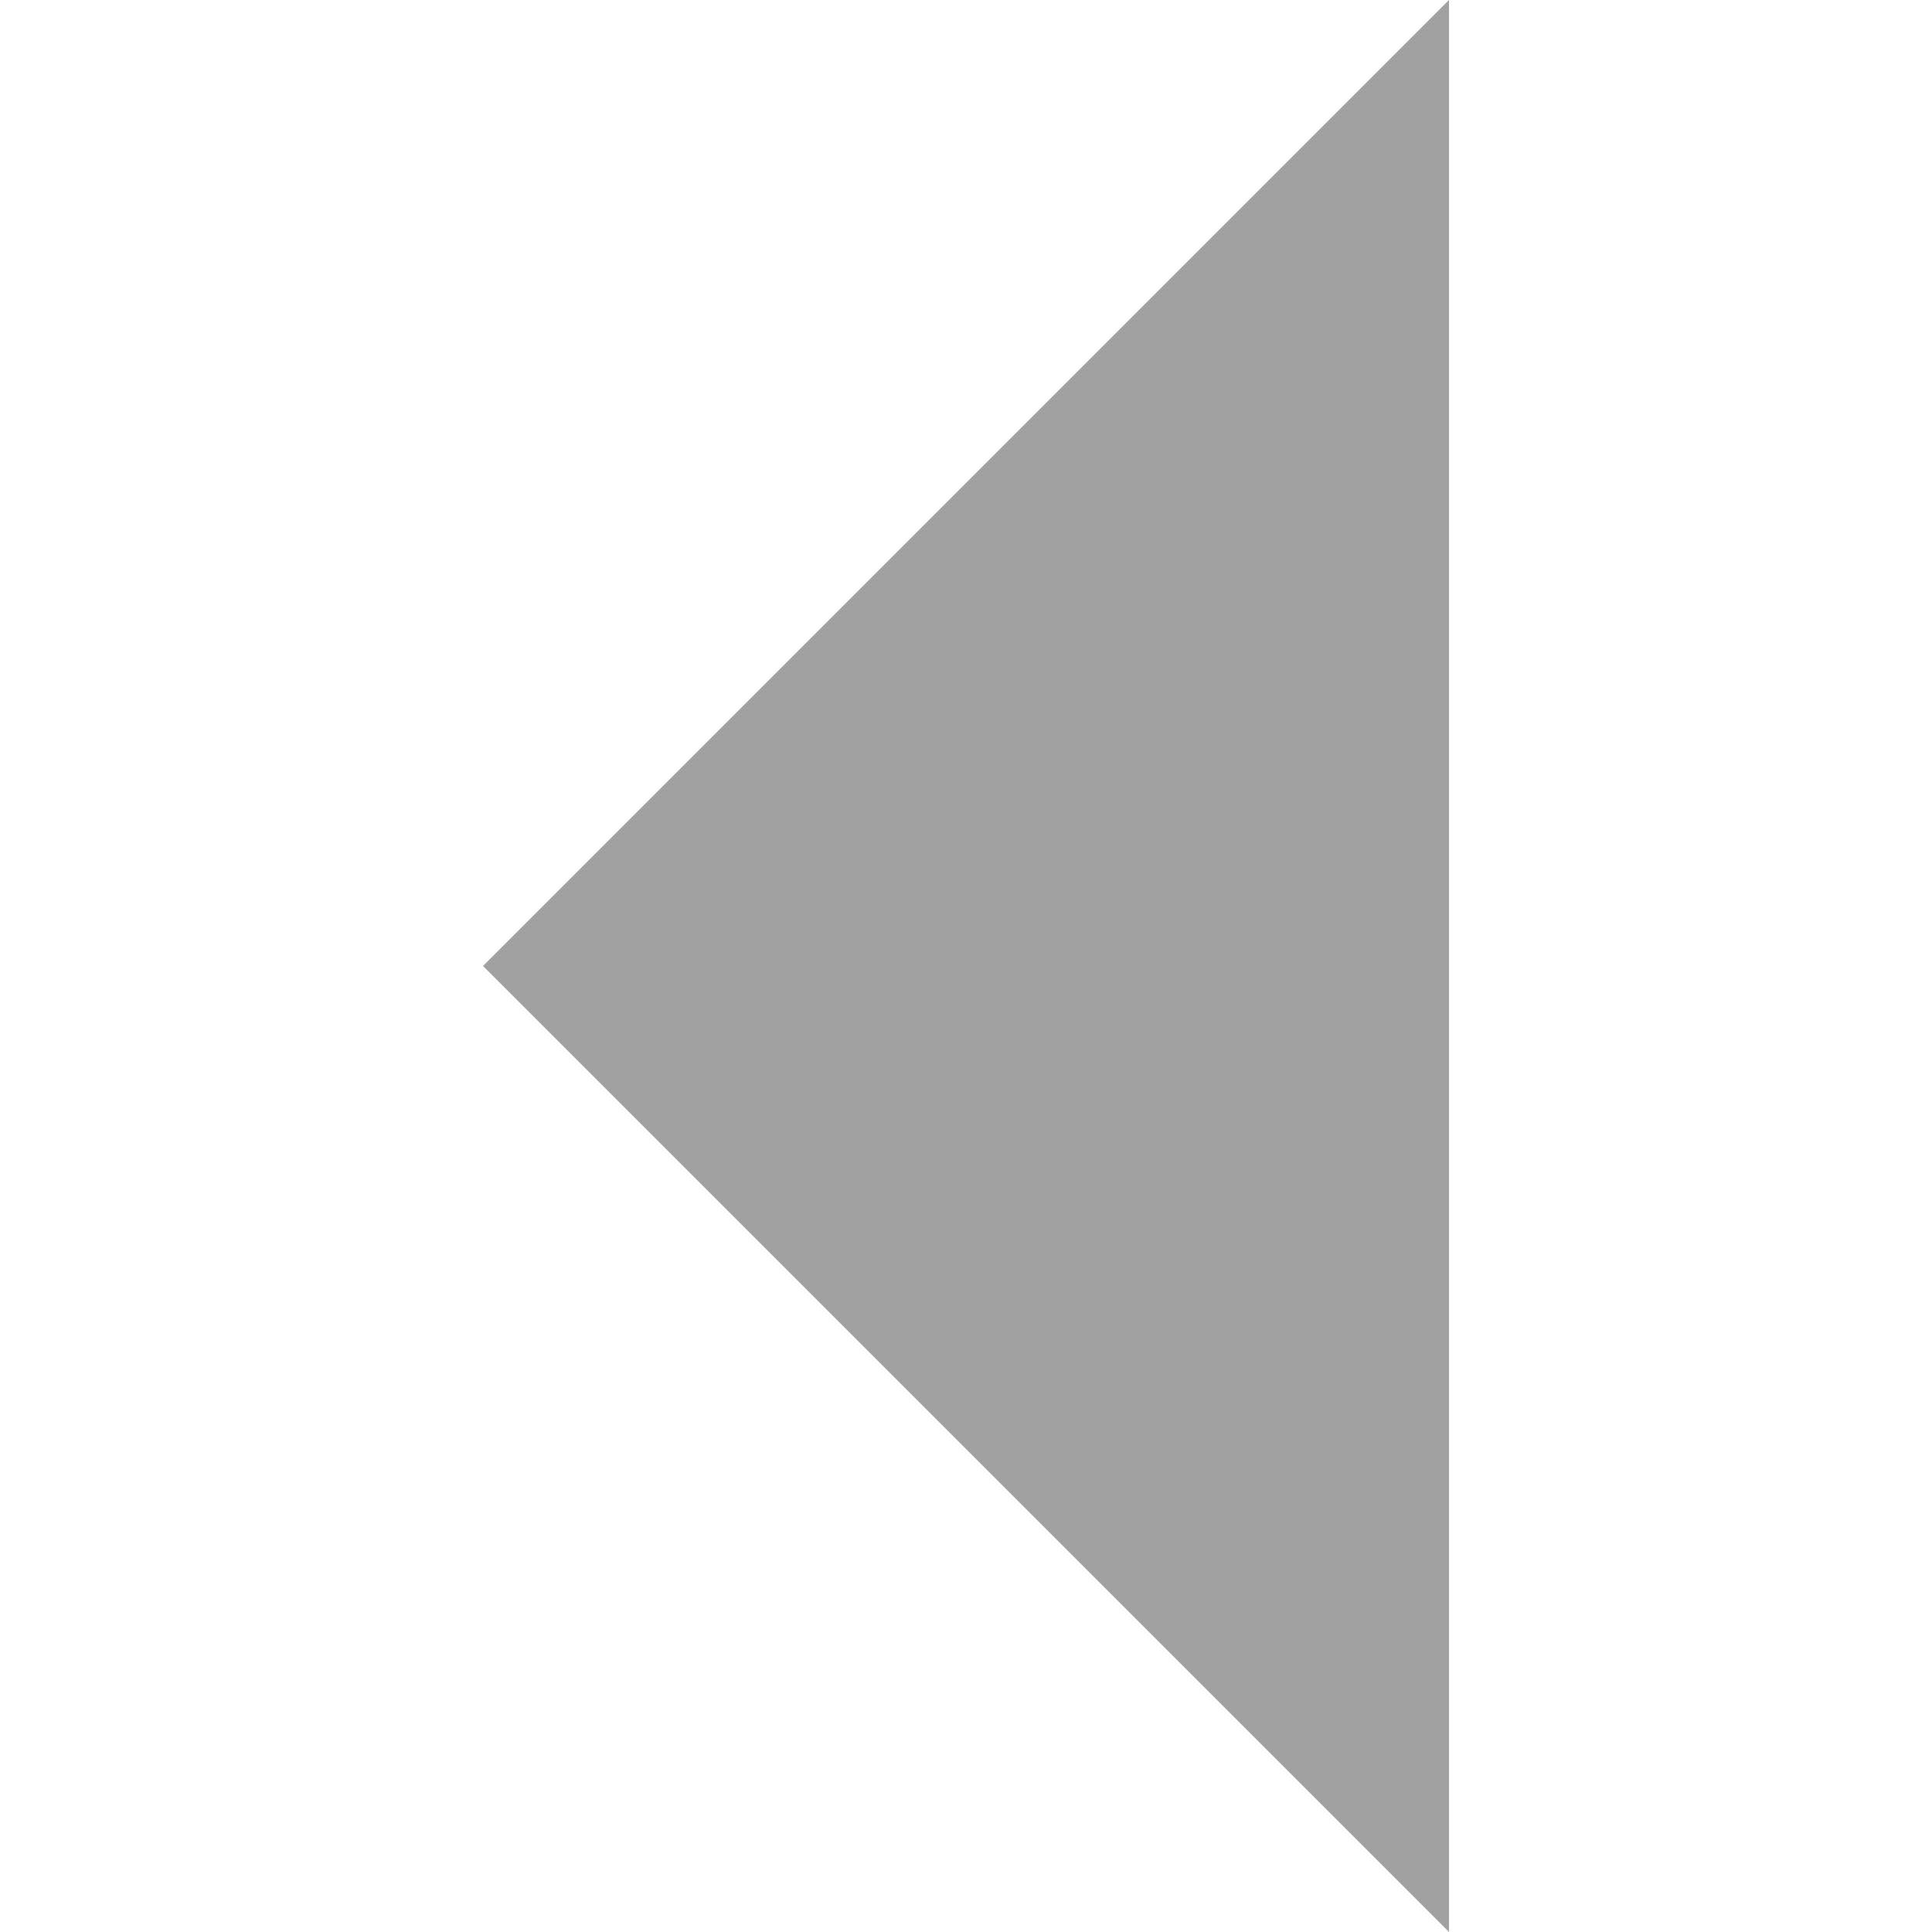
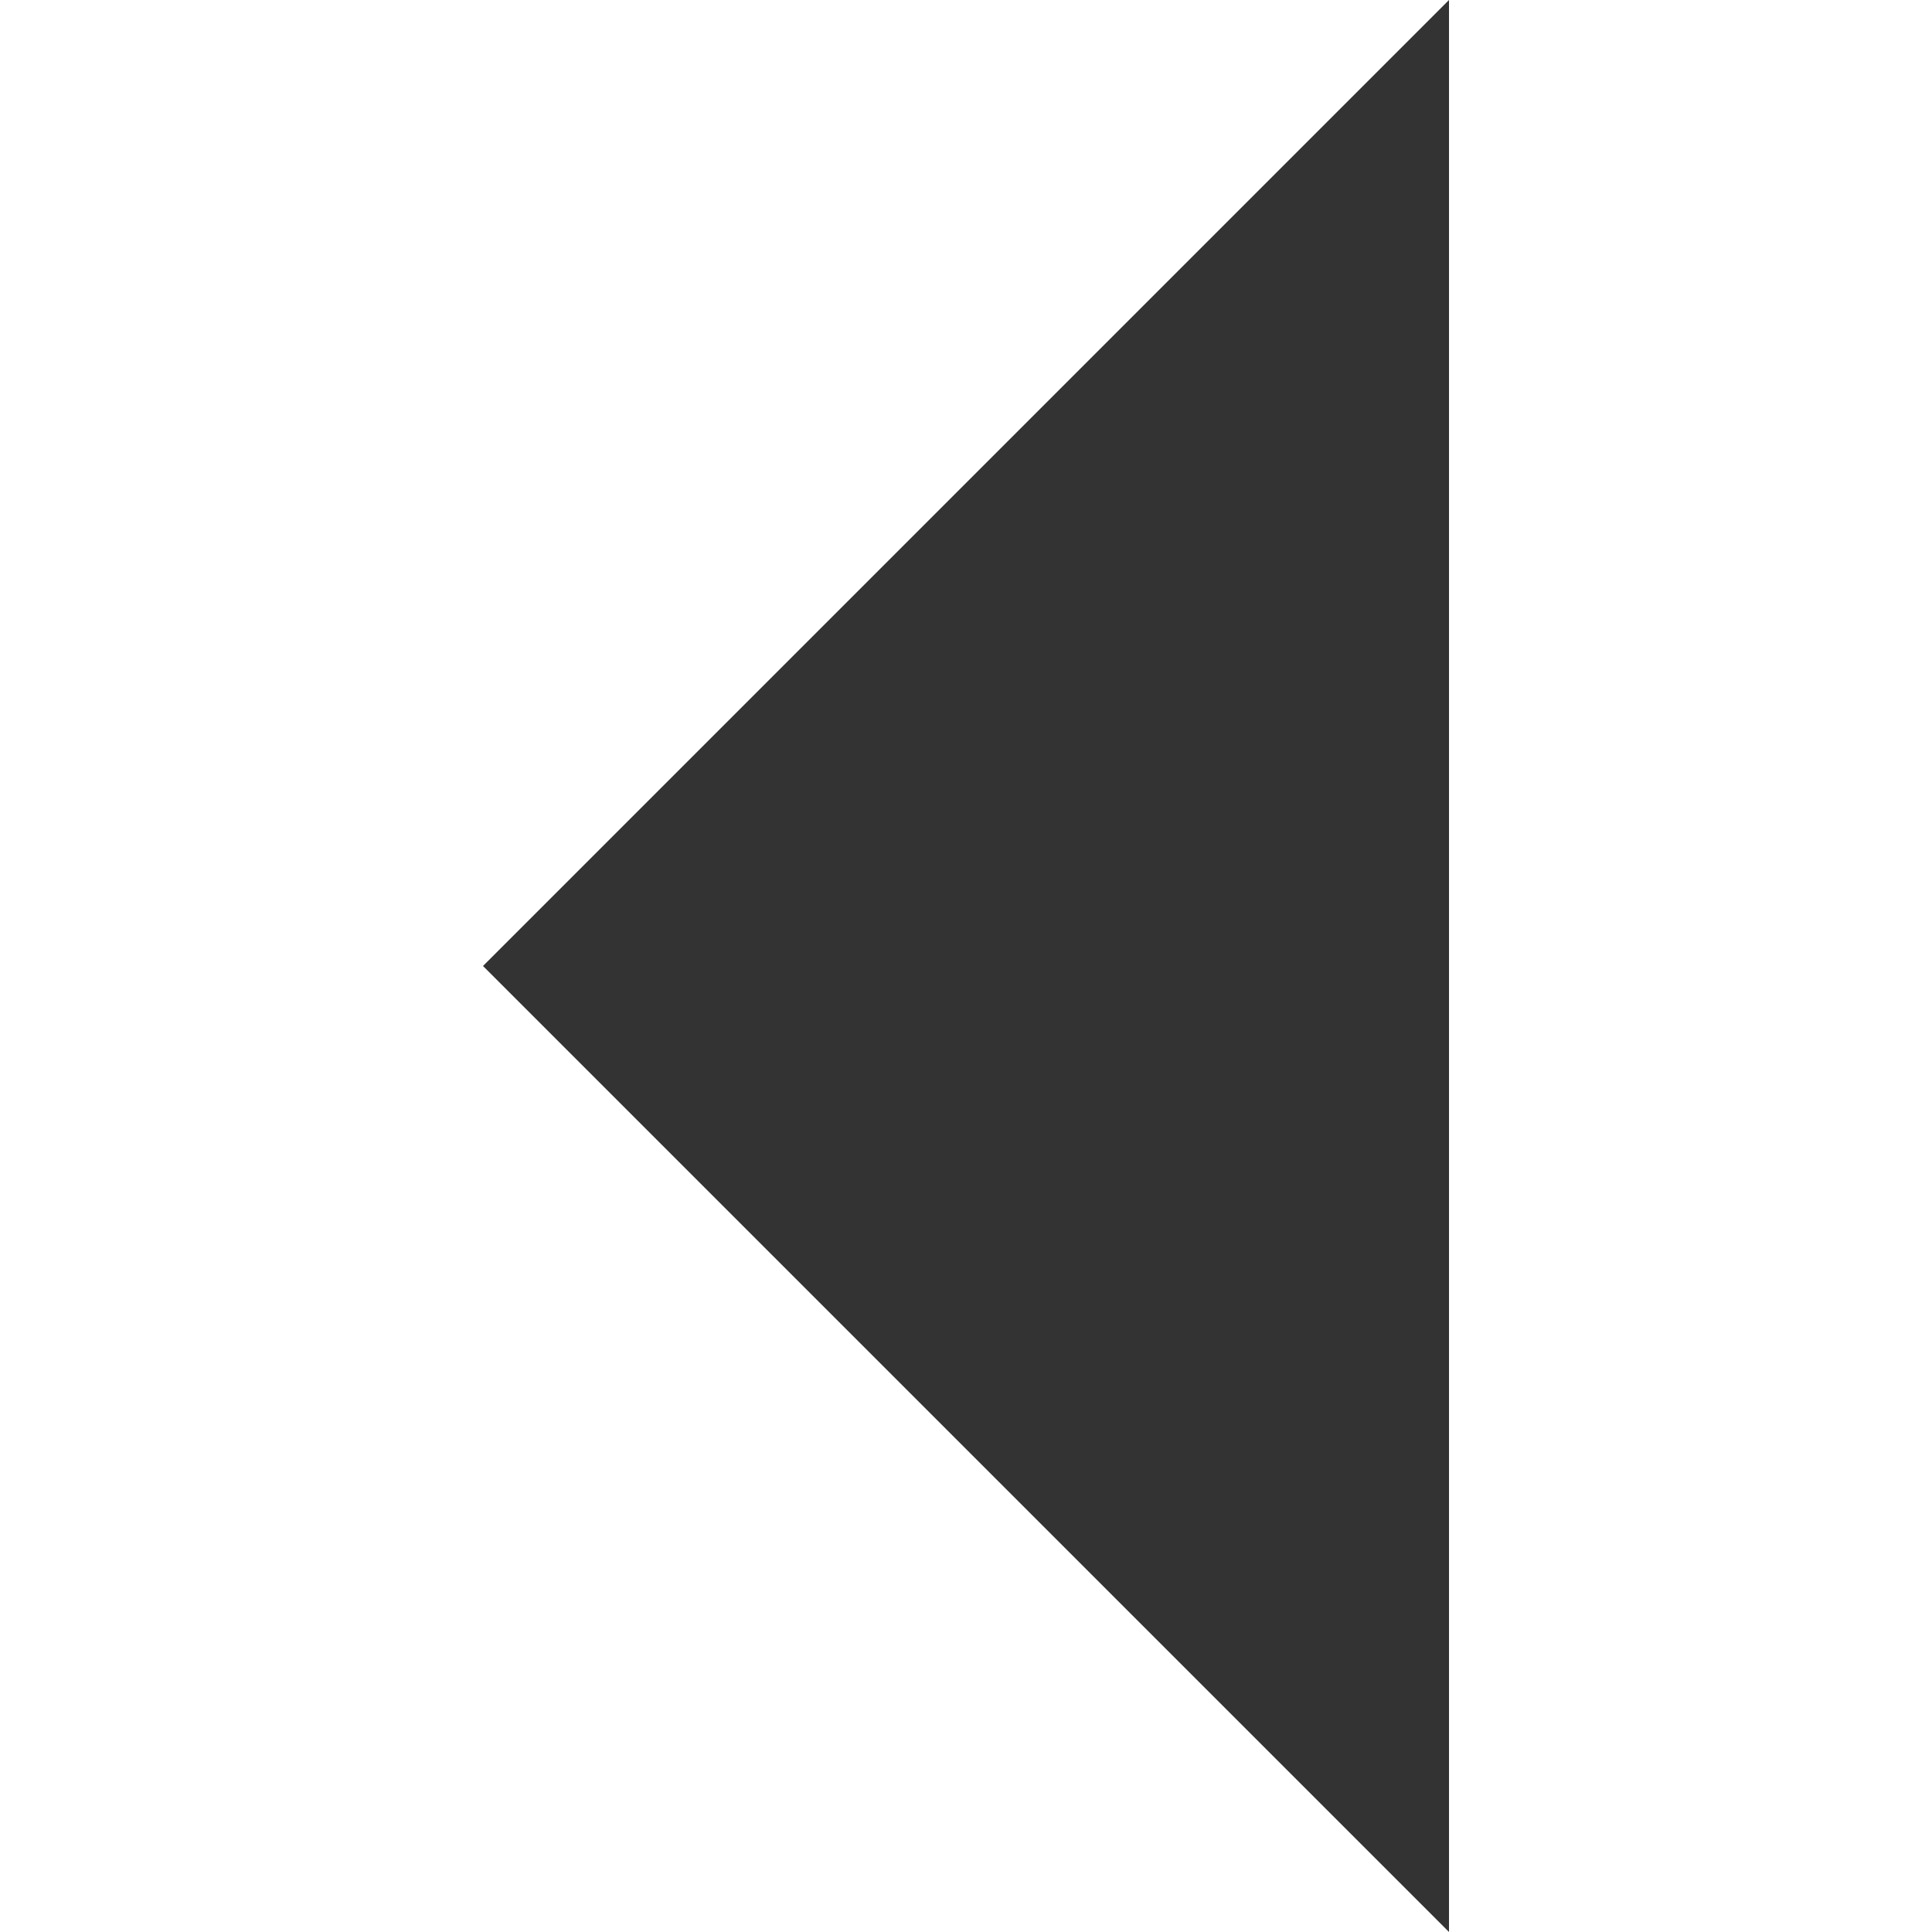
<svg xmlns="http://www.w3.org/2000/svg" width="8" height="8" id="svg2" version="1.0">
  <defs id="defs4">
    </defs>
  <g id="layer1">
-     <path style="opacity:1;fill:#a1a1a1;fill-opacity:1;fill-rule:nonzero;stroke:none;stroke-width:1;stroke-linecap:butt;stroke-linejoin:miter;marker:none;marker-start:none;marker-mid:none;marker-end:none;stroke-miterlimit:4;stroke-dasharray:none;stroke-dashoffset:0;stroke-opacity:1;visibility:visible;display:inline;overflow:visible;enable-background:accumulate" d="M 6,-1.110223e-15 L 6,8 L 2,4 L 6,-1.110223e-15 z" id="path5159" />
+     <path style="opacity:1;fill:#333333;fill-opacity:1;fill-rule:nonzero;stroke:none;stroke-width:1;stroke-linecap:butt;stroke-linejoin:miter;marker:none;marker-start:none;marker-mid:none;marker-end:none;stroke-miterlimit:4;stroke-dasharray:none;stroke-dashoffset:0;stroke-opacity:1;visibility:visible;display:inline;overflow:visible;enable-background:accumulate" d="M 6,-1.110223e-15 L 6,8 L 2,4 L 6,-1.110223e-15 z" id="path5159" />
  </g>
</svg>
